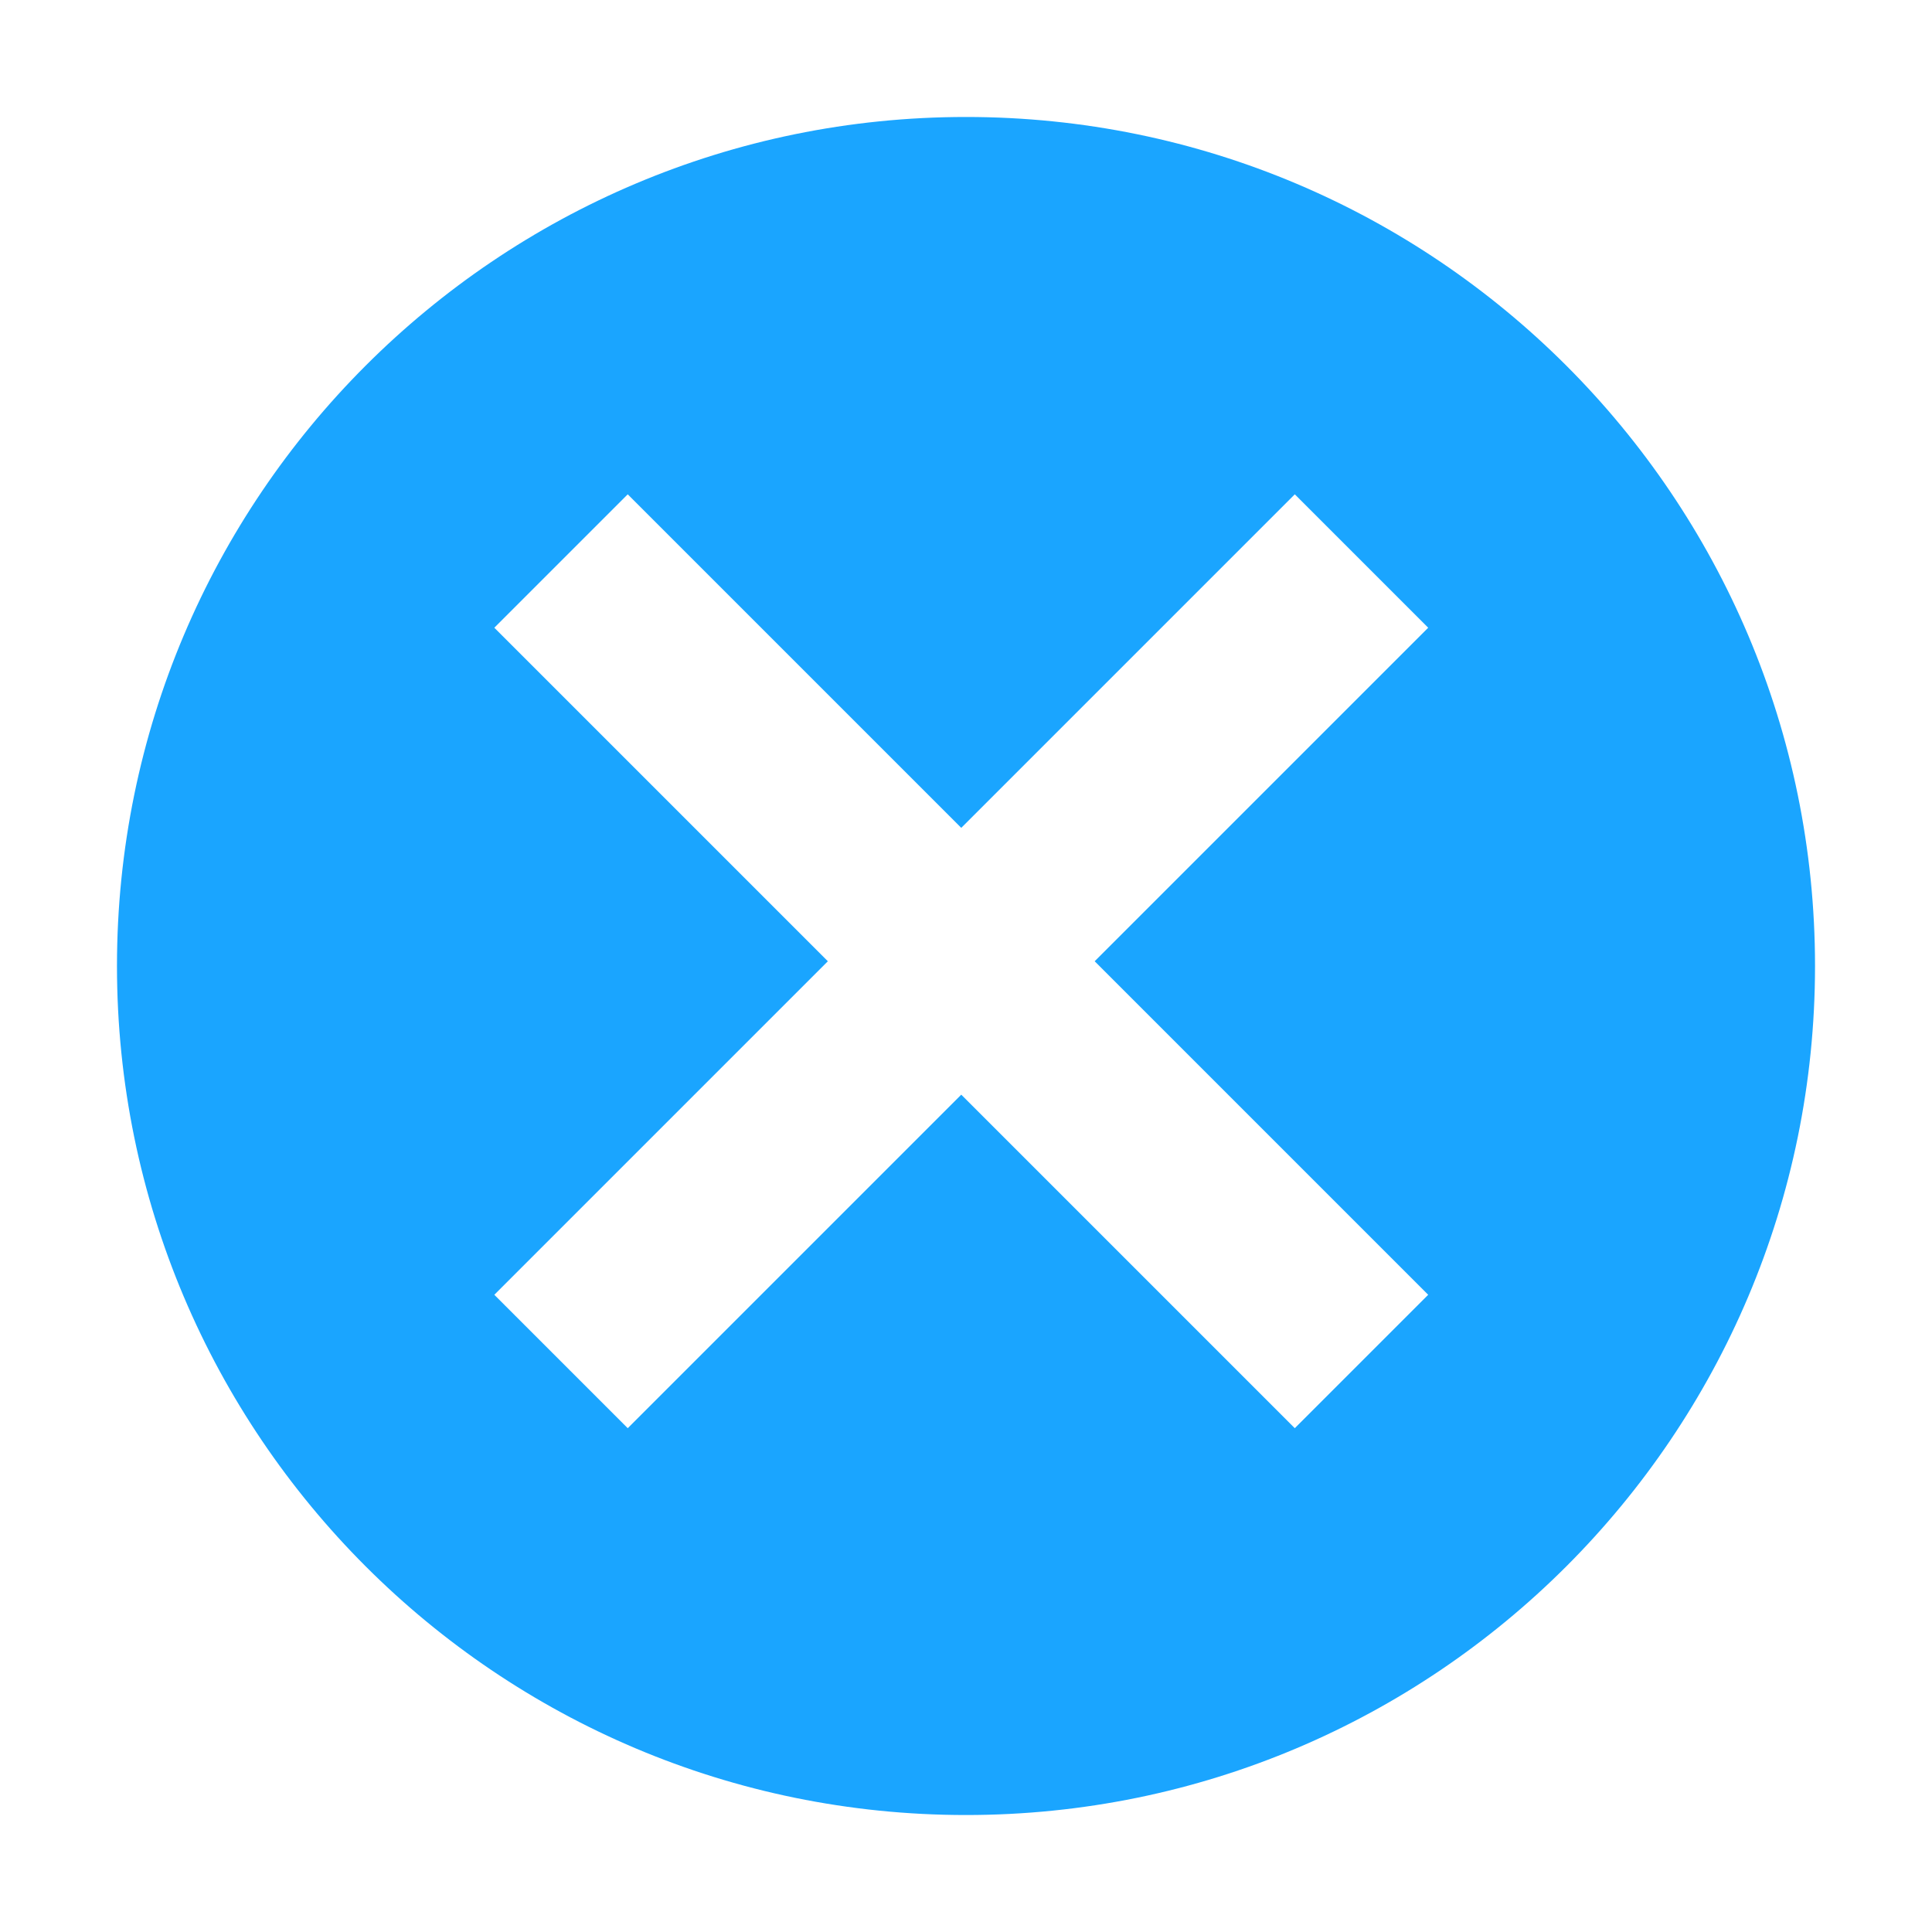
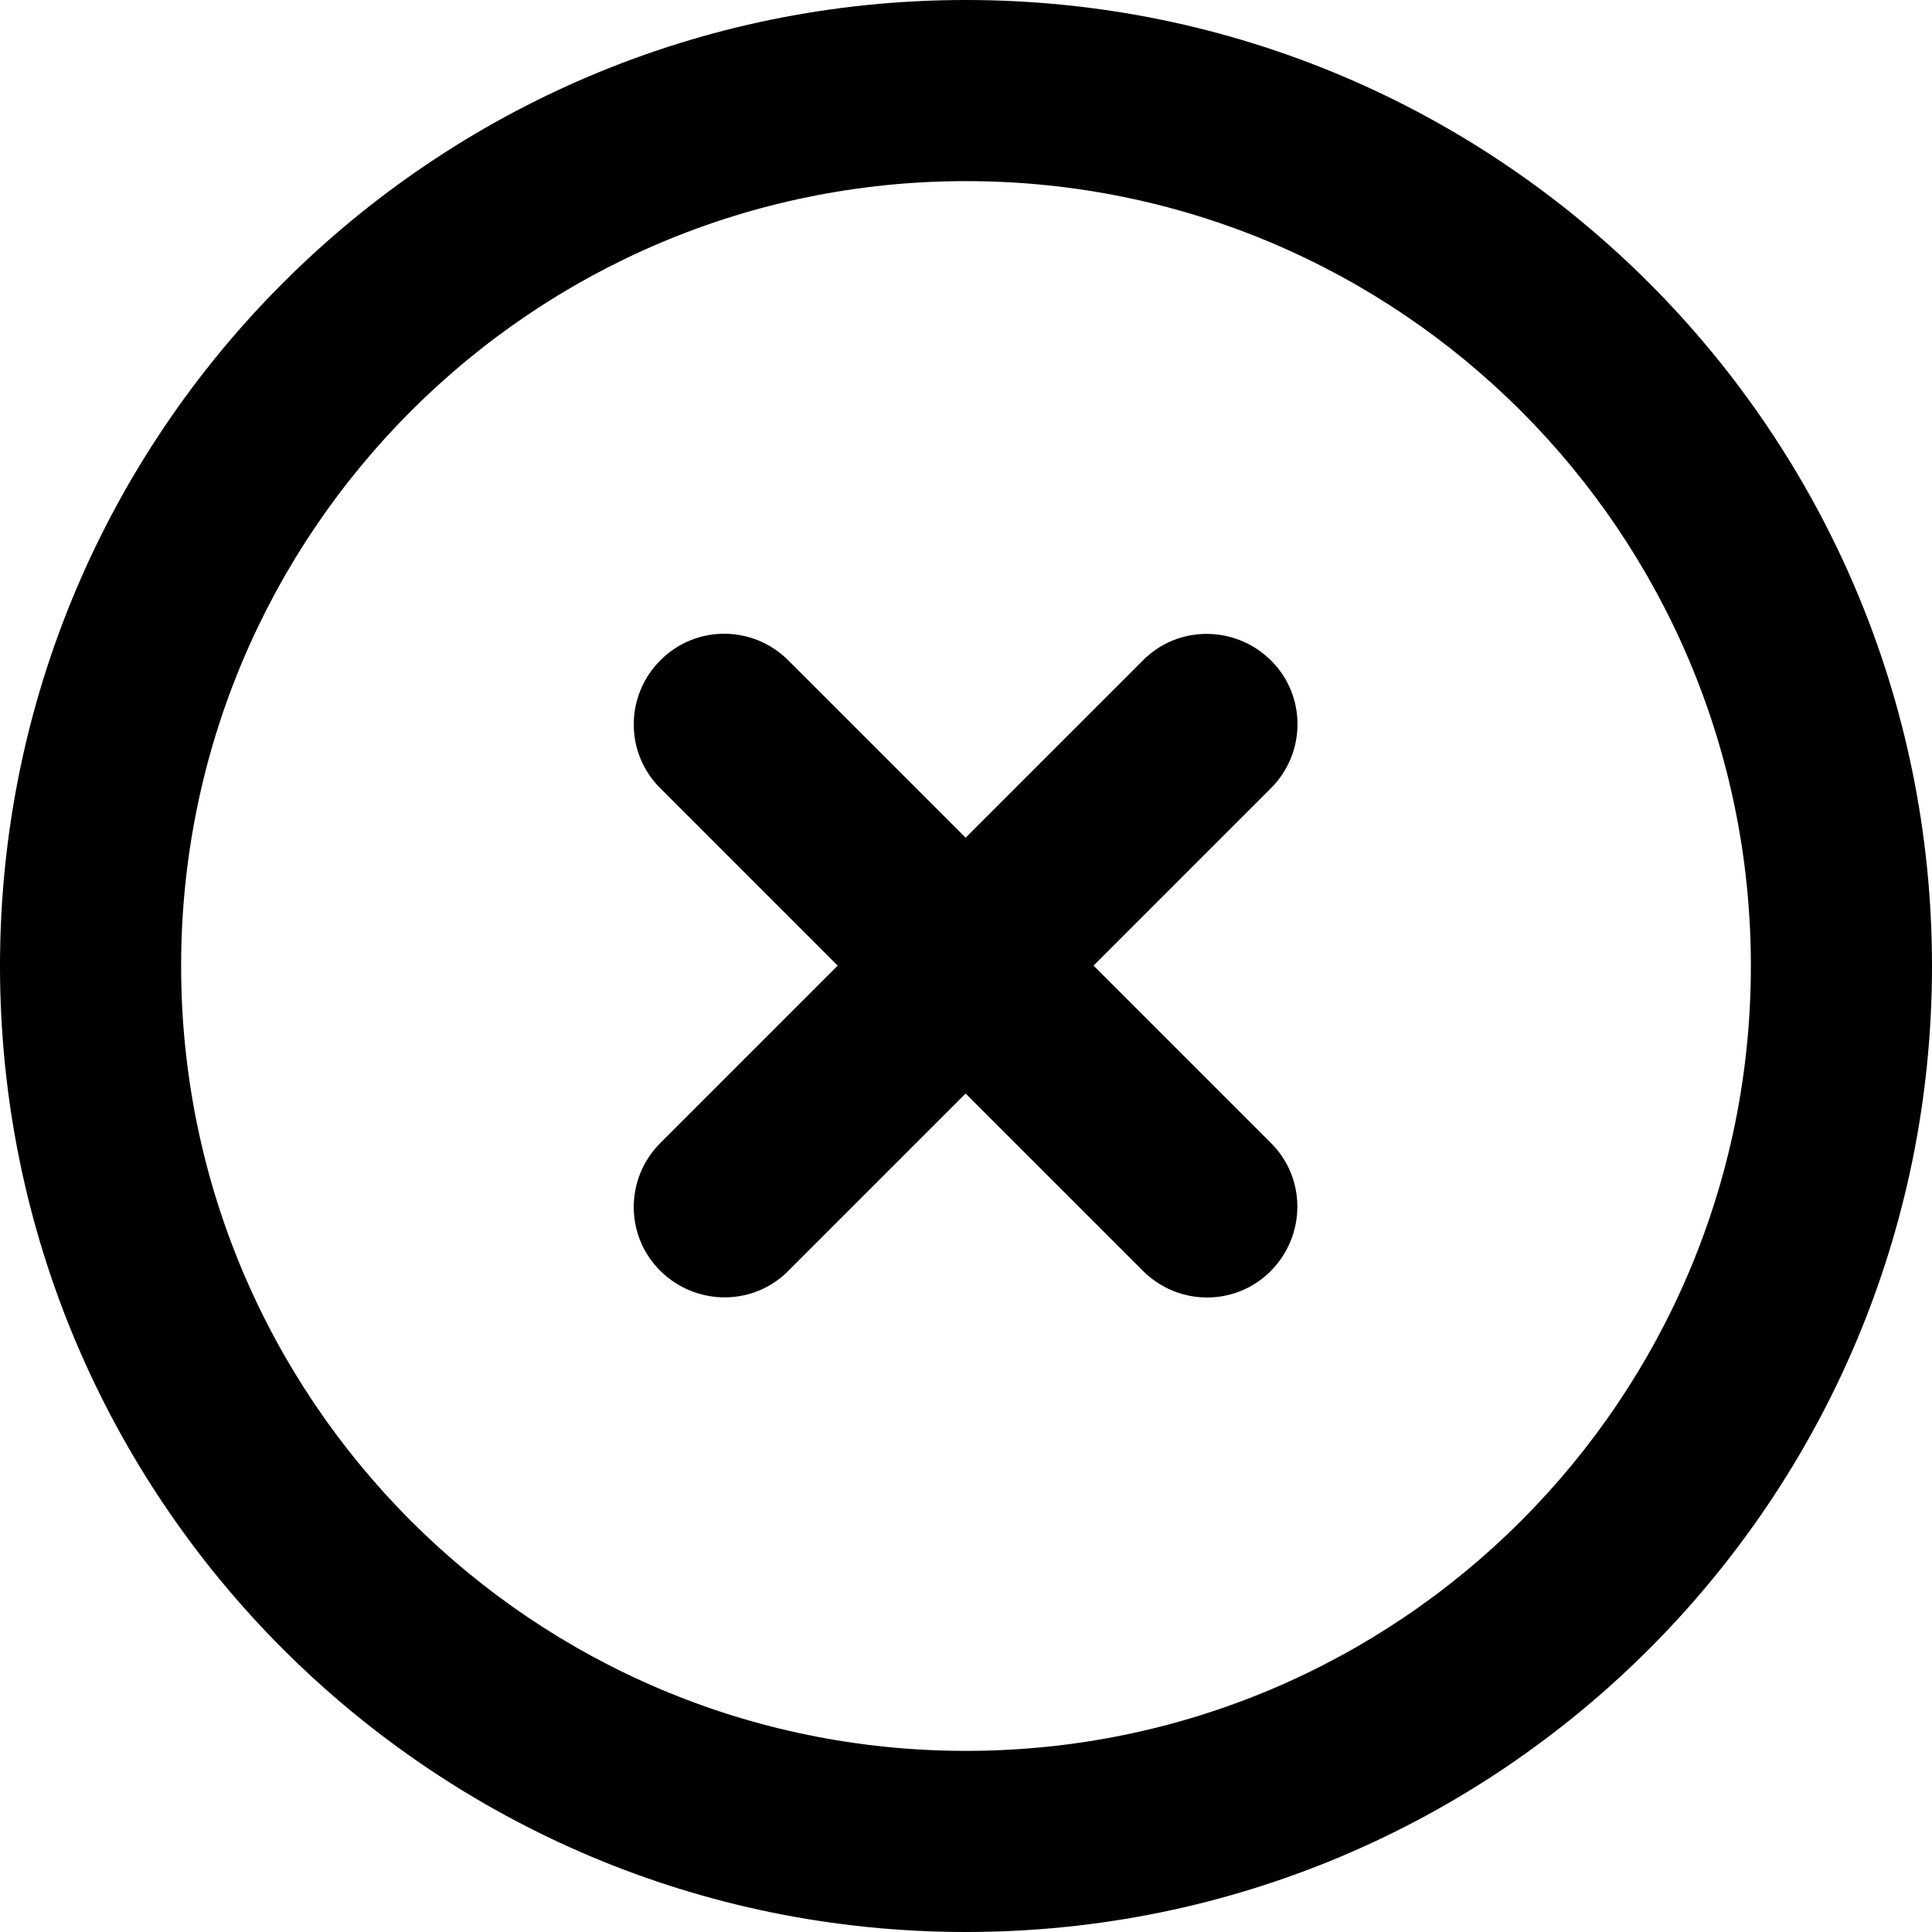
- <svg xmlns="http://www.w3.org/2000/svg" t="1567080923105" class="icon" viewBox="0 0 1024 1024" version="1.1" p-id="2132" width="200" height="200">
-   <defs>
-     <style type="text/css" />
-   </defs>
-   <path d="M580.198 509.487l176.777-176.776L686.265 262 509.486 438.777 332.711 262 262 332.71l176.777 176.777L262 686.264l70.71 70.71 176.777-176.776 176.777 176.777 70.71-70.71-176.776-176.778zM512 962C263.472 962 62 760.528 62 512S263.472 62 512 62s450 201.472 450 450-201.472 450-450 450z" fill="#1AA5FF" p-id="2133" />
+ <svg xmlns="http://www.w3.org/2000/svg" viewBox="0 0 512 512">
+   <path d="M256 48a208 208 0 1 1 0 416 208 208 0 1 1 0-416zm0 464A256 256 0 1 0 256 0a256 256 0 1 0 0 512zM175 175c-9.4 9.4-9.4 24.6 0 33.9l47 47-47 47c-9.4 9.4-9.4 24.6 0 33.9s24.6 9.4 33.9 0l47-47 47 47c9.4 9.4 24.6 9.4 33.9 0s9.4-24.6 0-33.9l-47-47 47-47c9.4-9.4 9.4-24.6 0-33.9s-24.6-9.4-33.9 0l-47 47-47-47c-9.4-9.4-24.6-9.4-33.9 0z" />
</svg>
